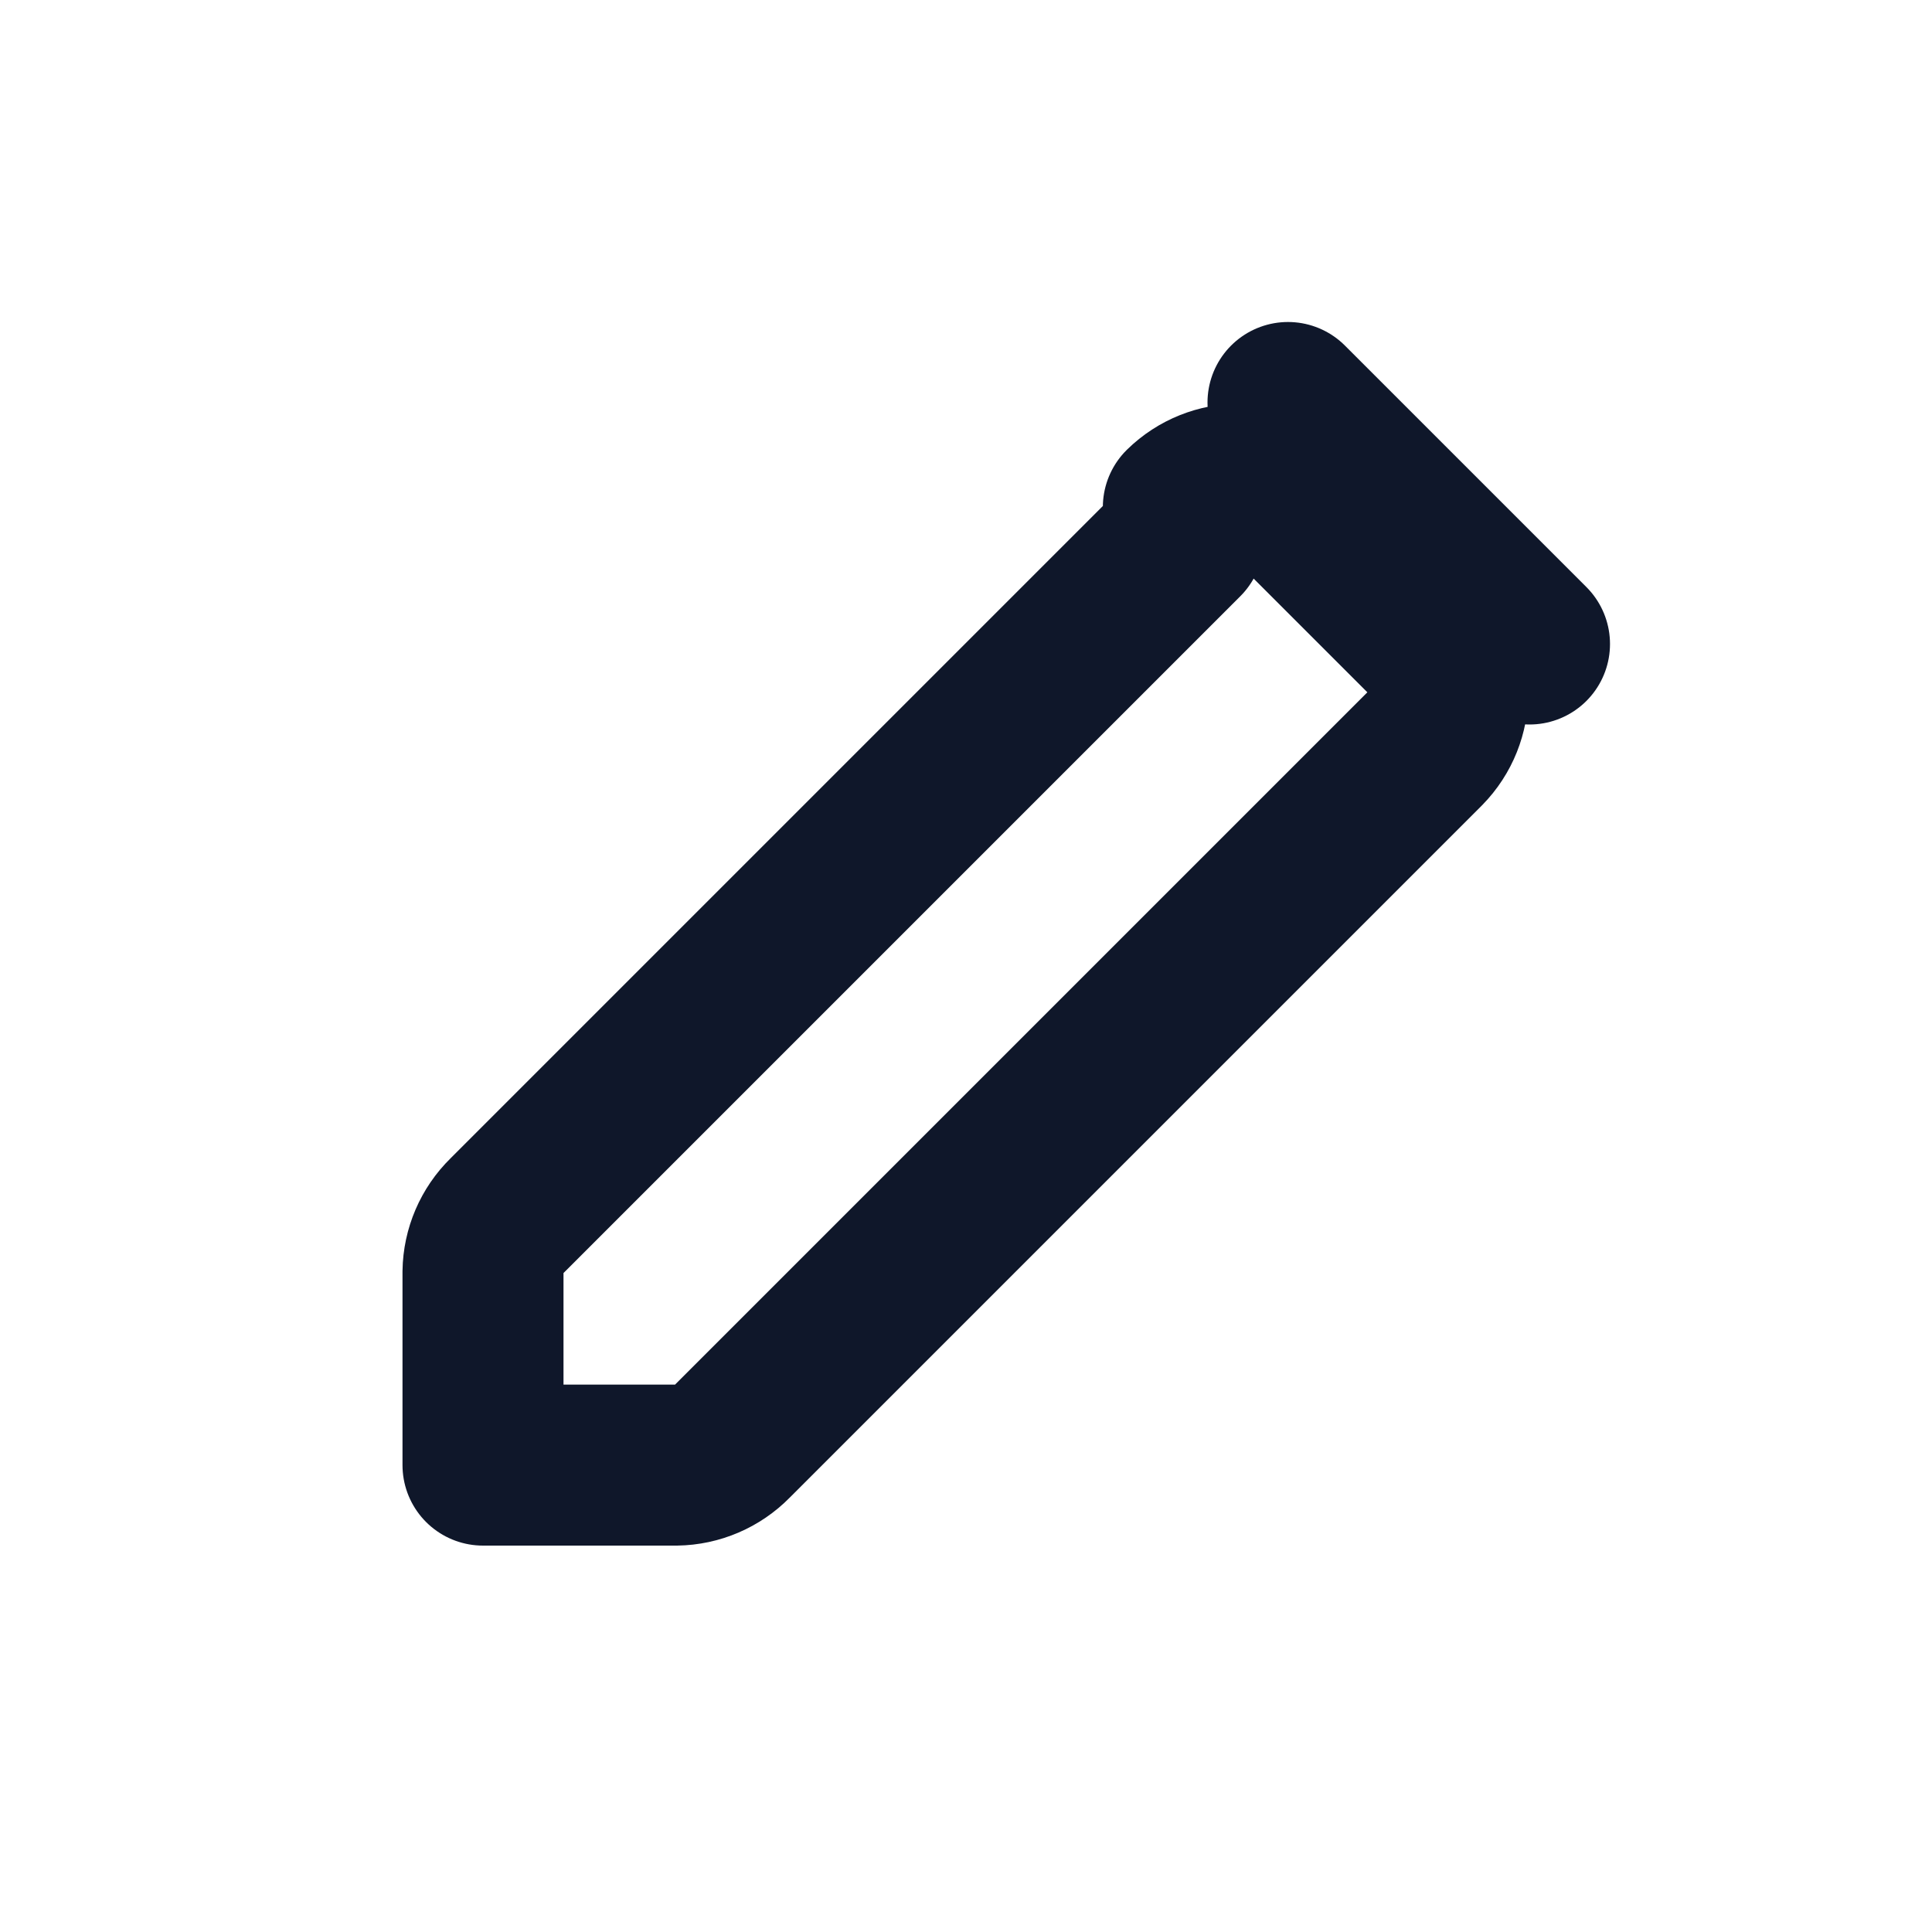
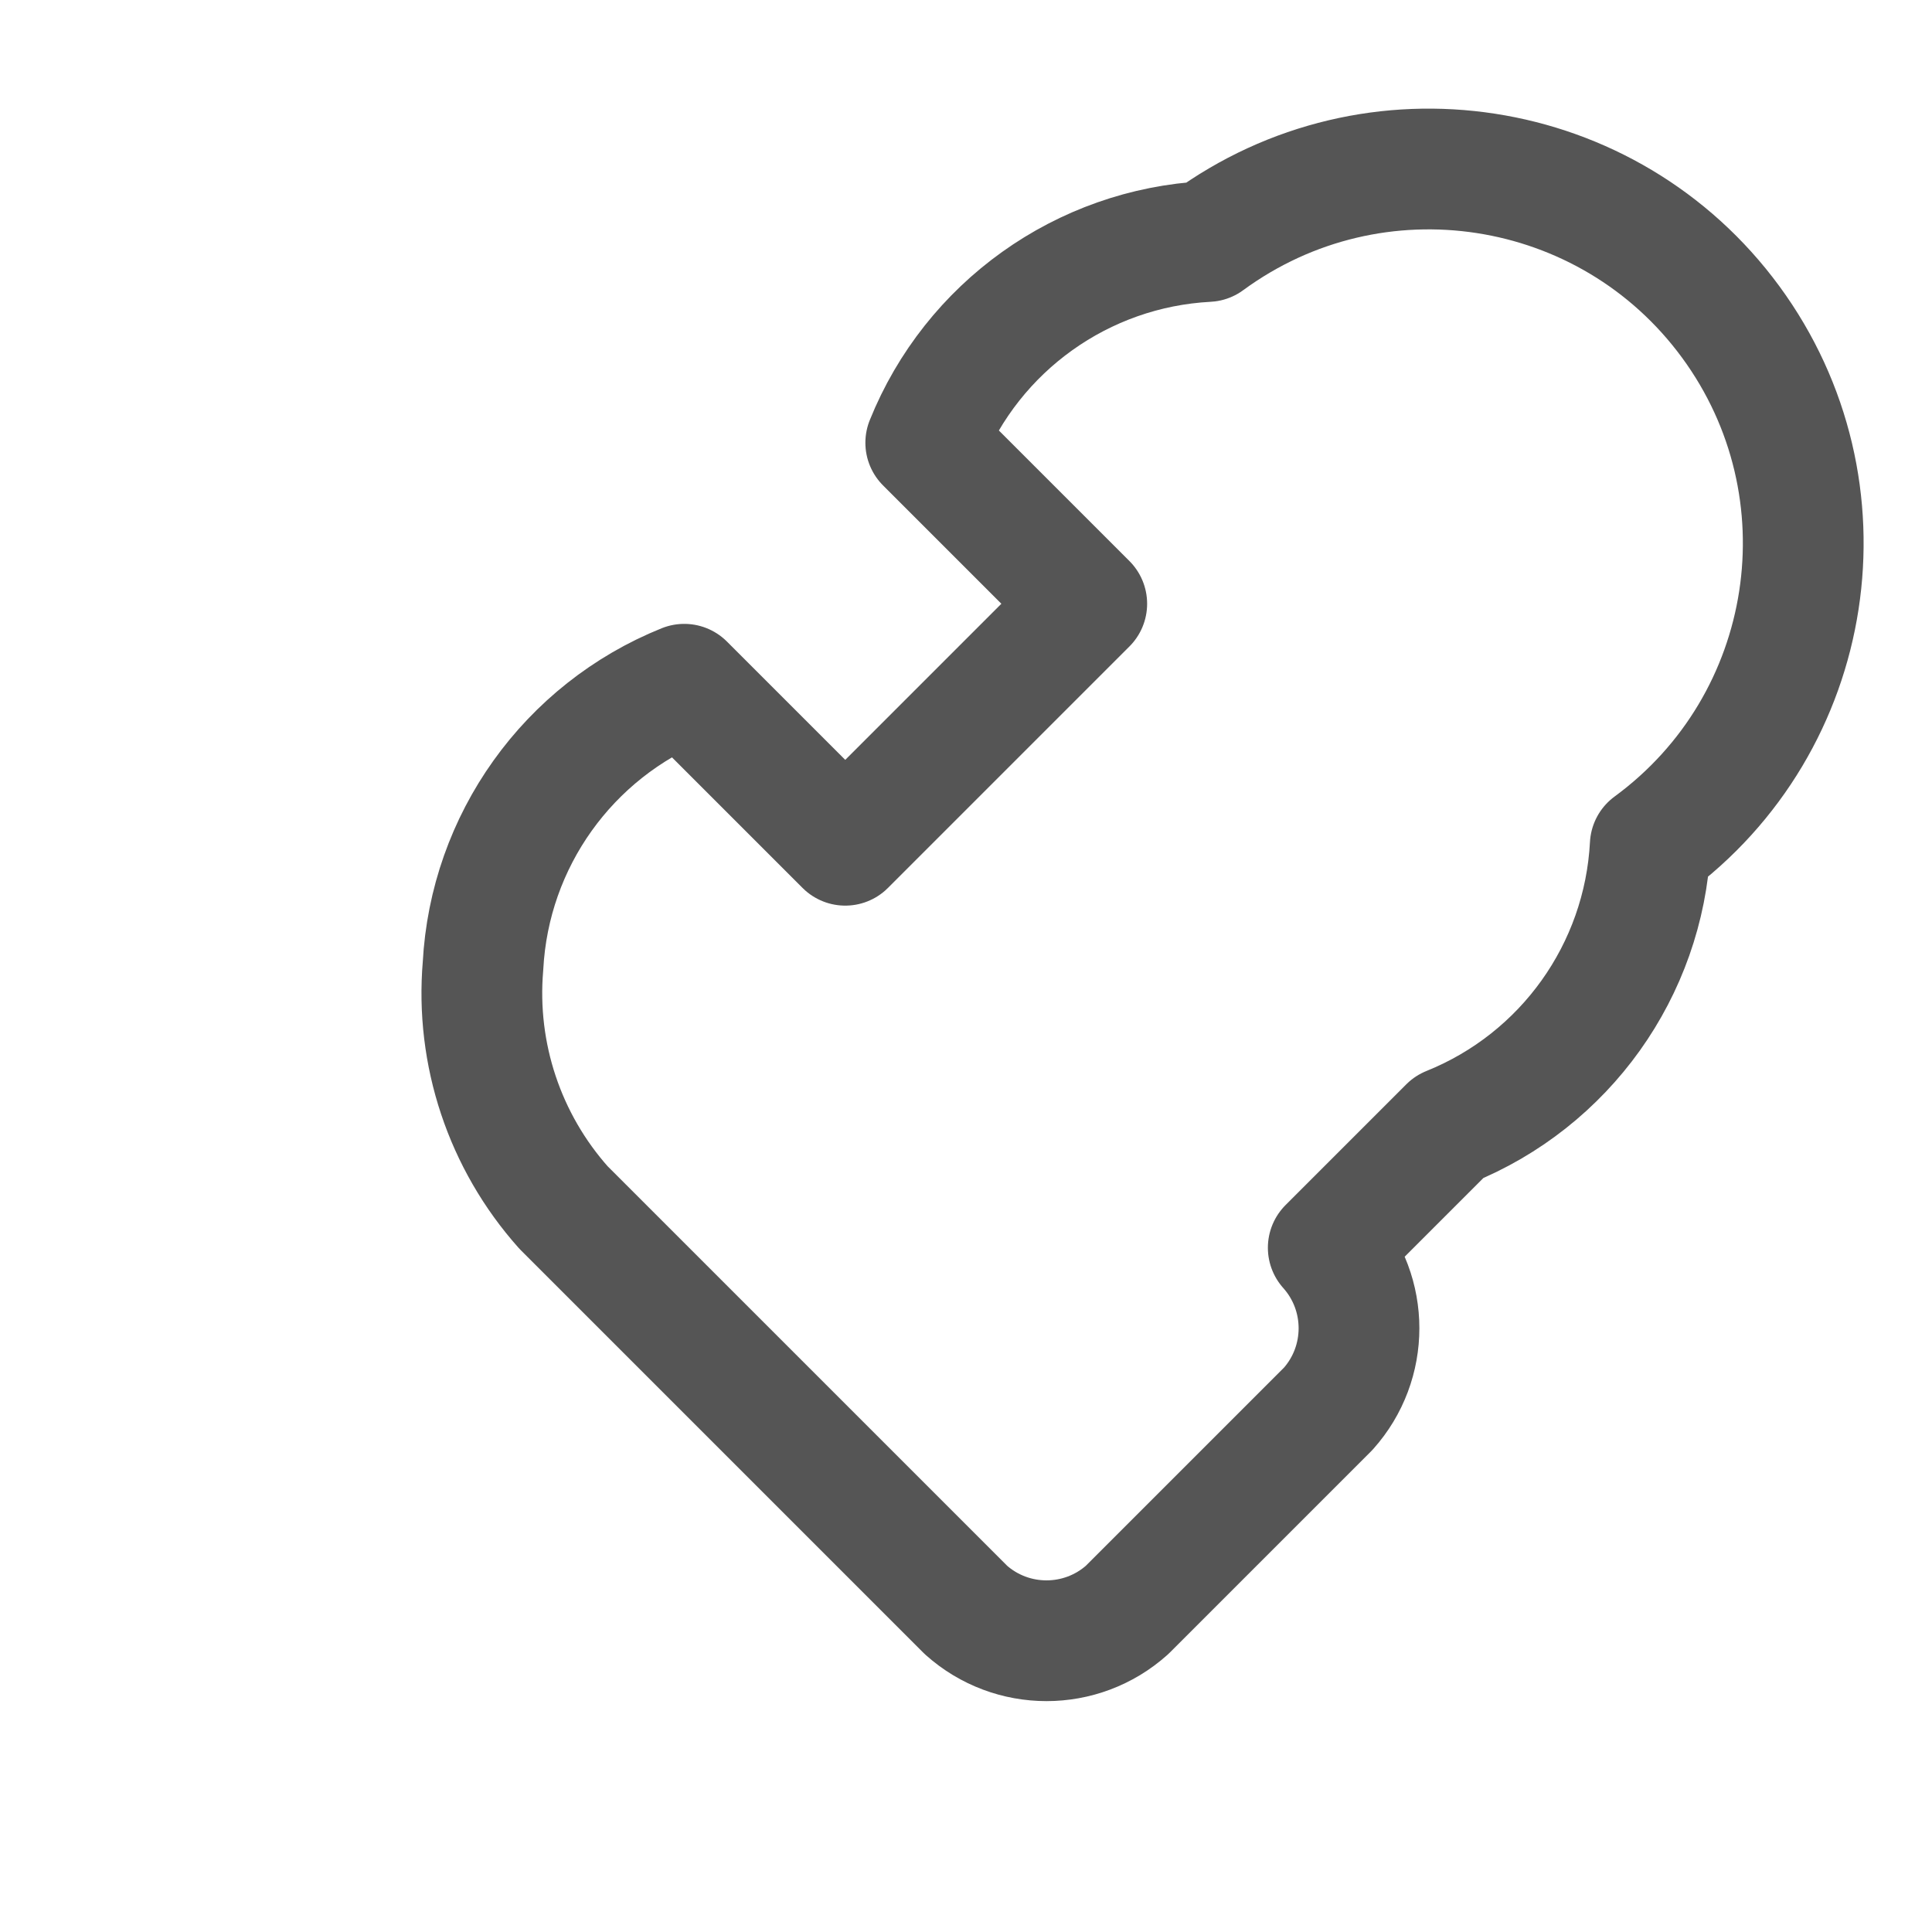
- <svg width="32" height="32" viewBox="0 0 24 24" fill="none" stroke="#0F172A" stroke-width="2" stroke-linecap="round" stroke-linejoin="round">
-   <path d="M14.7 6.3a1 1 0 0 1 1.4 0l1.6 1.6a1 1 0 0 1 0 1.4l-8.6 8.6a1 1 0 0 1-.7.3H6v-2.4a1 1 0 0 1 .3-.7l8.4-8.4z" />
-   <path d="M16 5l3 3" />
+ <svg xmlns="http://www.w3.org/2000/svg" width="48" height="48" viewBox="0 0 48 48">
+   <path d="M30 6a8 8 0 0 0-7 5l4 4-6 6-4-4a8 8 0 0 0-5 7 8 8 0 0 0 2 6l10 10a3 3 0 0 0 4 0l5-5a3 3 0 0 0 0-4L36 28a8 8 0 0 0 5-7 8 8 0 0 0-11-15z" fill="none" stroke="#555" stroke-width="3" stroke-linejoin="round" />
</svg>
